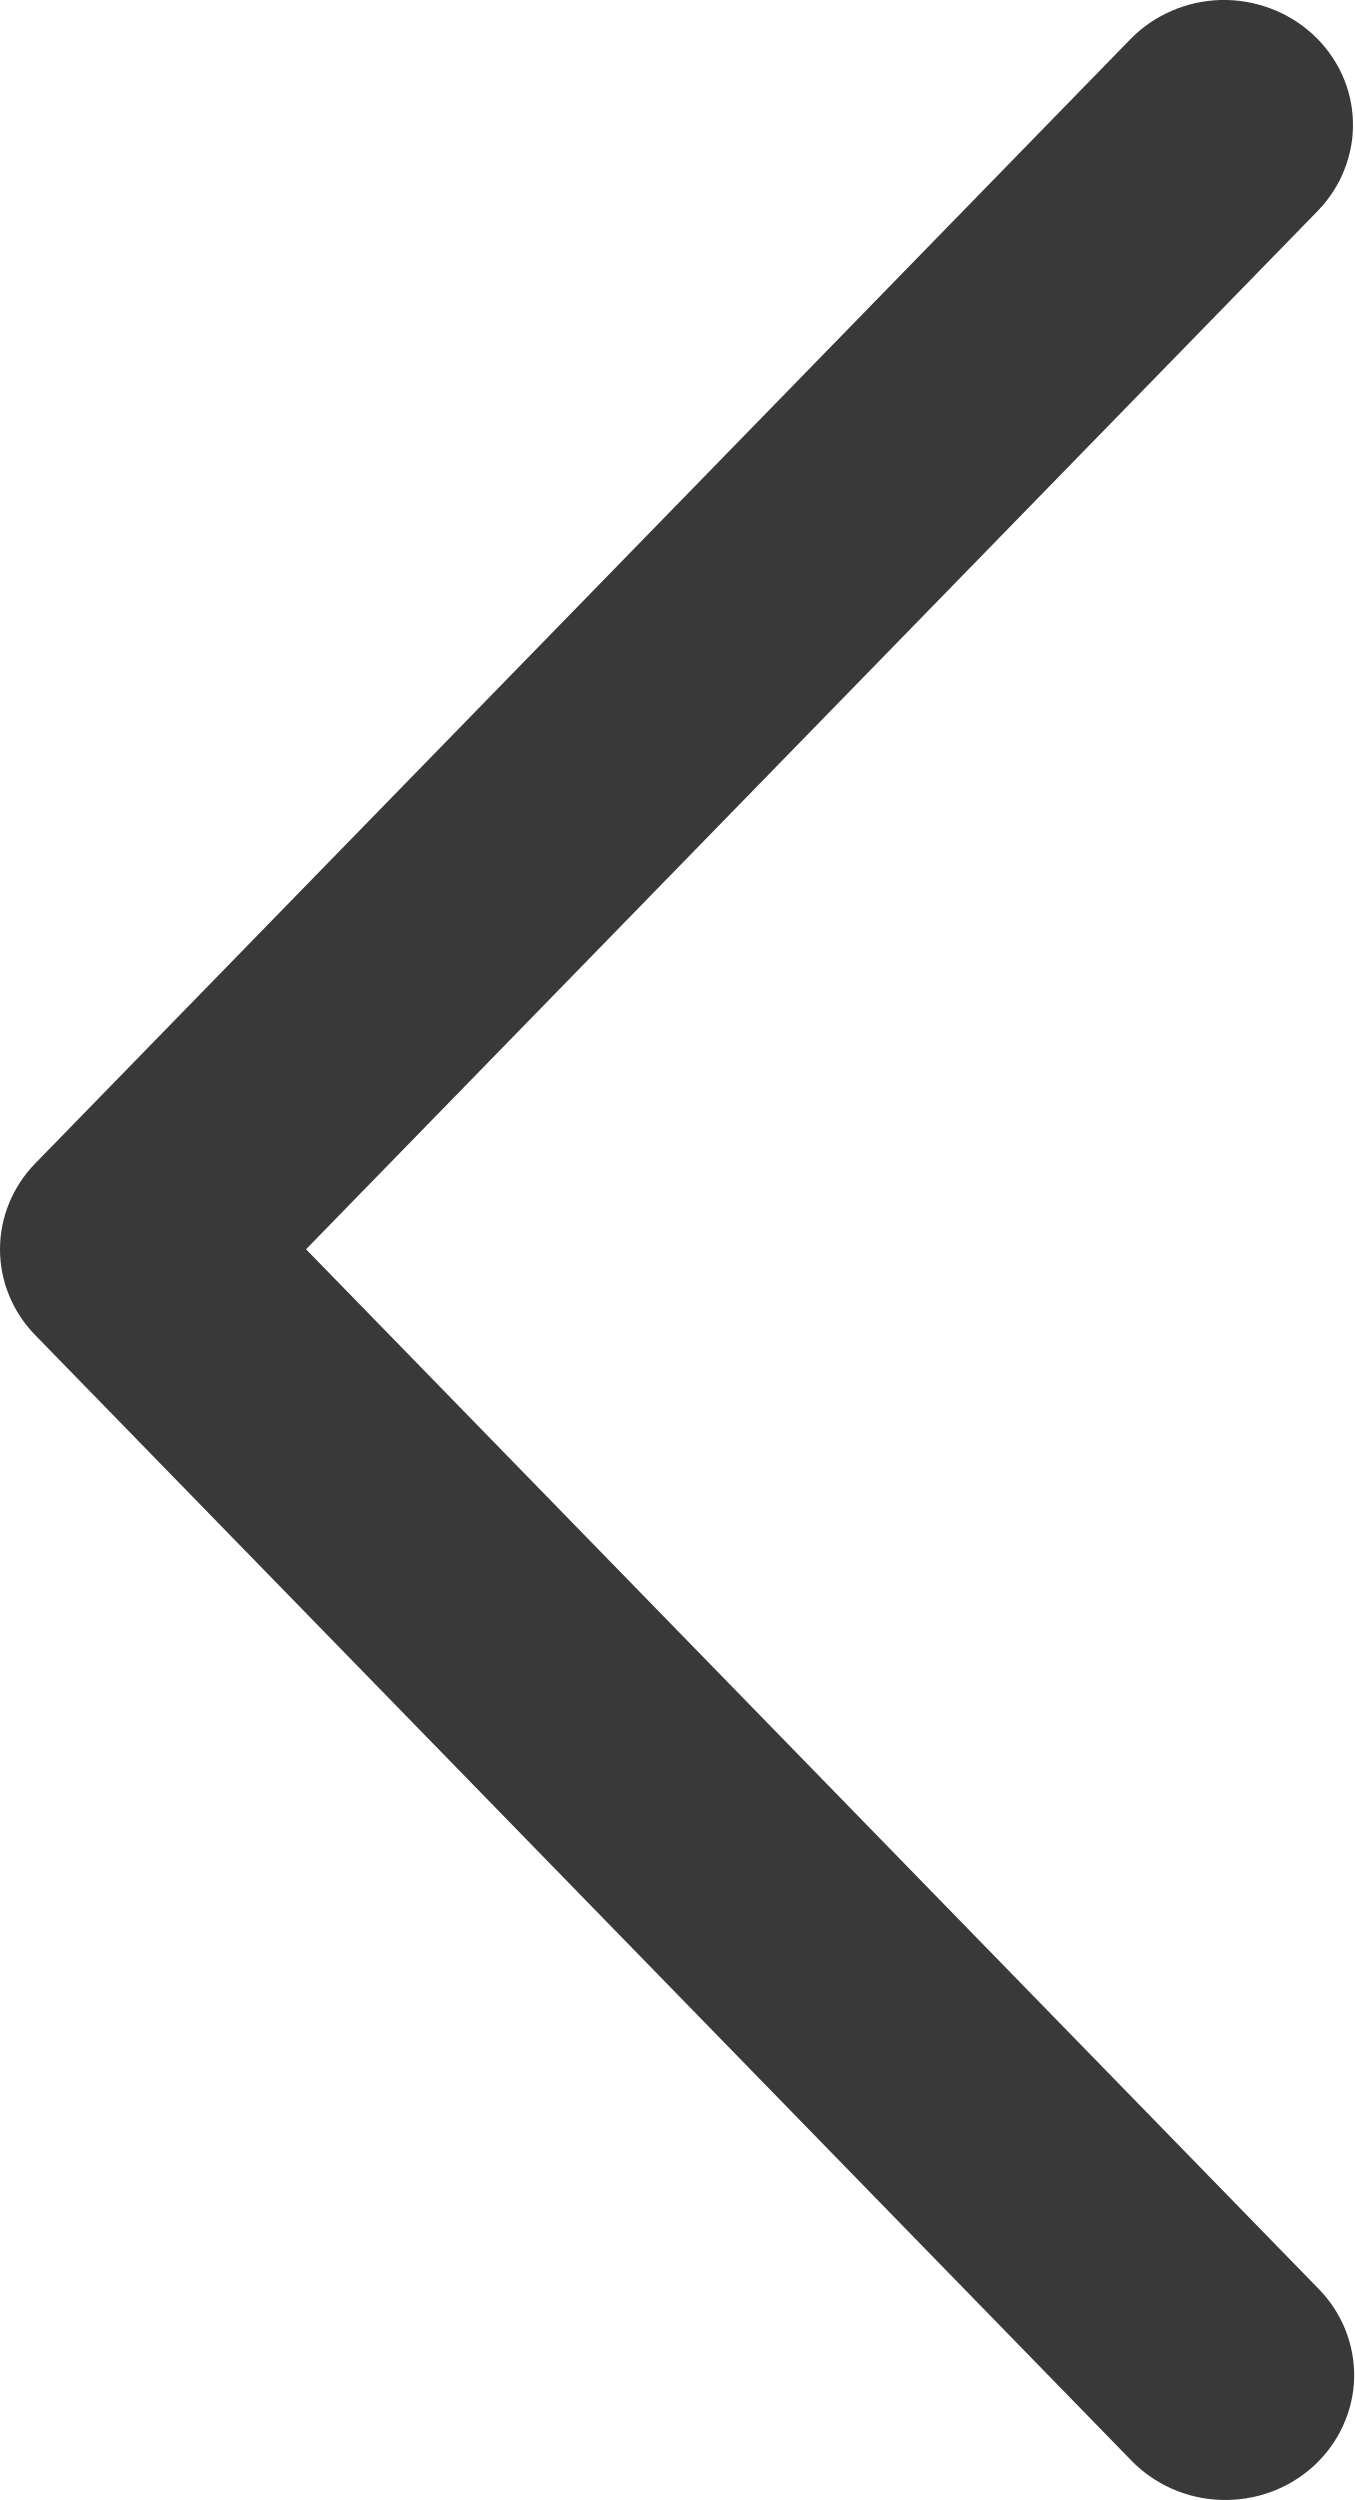
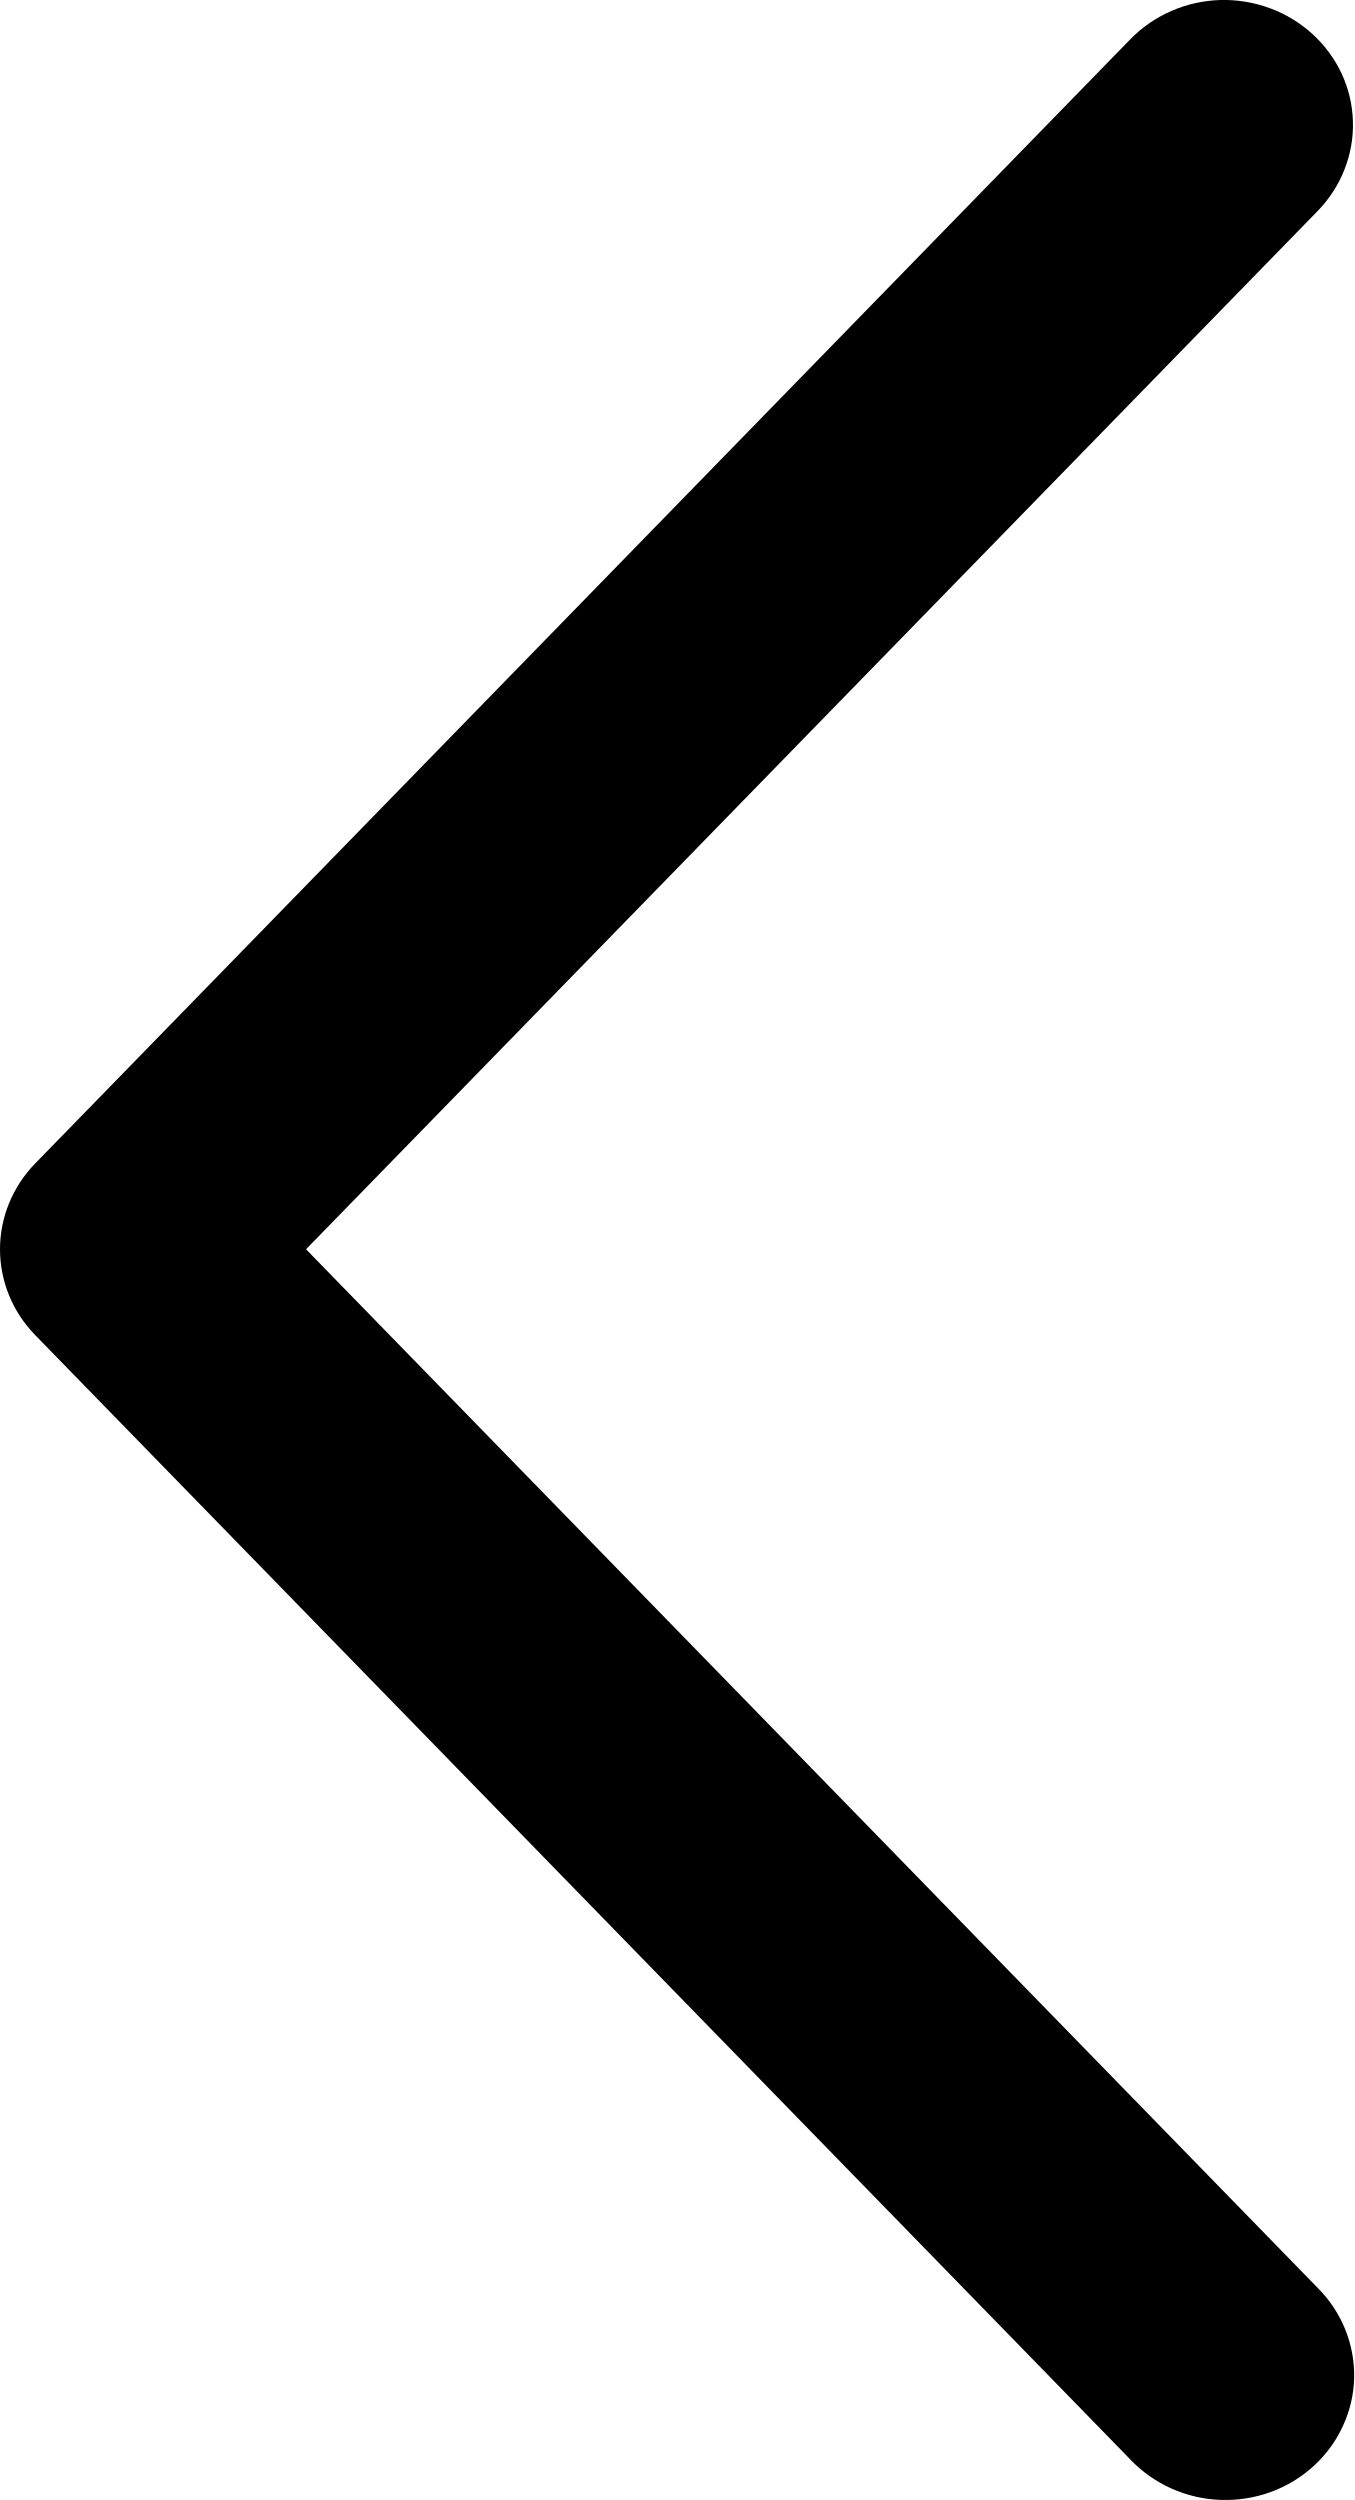
<svg xmlns="http://www.w3.org/2000/svg" viewBox="0 0 13 24" fill="currentColor">
-   <path d="M12.651 2.024C12.762 1.909 12.85 1.774 12.907 1.627C12.965 1.48 12.993 1.323 12.988 1.166C12.984 1.008 12.947 0.853 12.881 0.709C12.814 0.566 12.719 0.436 12.601 0.328C12.483 0.22 12.344 0.135 12.192 0.079C12.04 0.023 11.879 -0.004 11.716 0C11.554 0.005 11.394 0.04 11.246 0.105C11.098 0.169 10.964 0.261 10.852 0.376L0.338 11.169C0.121 11.392 0 11.687 0 11.993C0 12.3 0.121 12.595 0.338 12.817L10.852 23.612C10.963 23.729 11.097 23.823 11.246 23.89C11.394 23.956 11.555 23.994 11.719 23.999C11.883 24.005 12.046 23.979 12.2 23.923C12.353 23.867 12.493 23.782 12.612 23.673C12.731 23.564 12.827 23.433 12.893 23.287C12.96 23.142 12.996 22.986 13 22.827C13.003 22.668 12.974 22.51 12.914 22.362C12.854 22.214 12.765 22.079 12.651 21.965L2.938 11.993L12.651 2.024Z" fill="#393939" />
+   <path d="M12.651 2.024C12.762 1.909 12.85 1.774 12.907 1.627C12.965 1.48 12.993 1.323 12.988 1.166C12.984 1.008 12.947 0.853 12.881 0.709C12.814 0.566 12.719 0.436 12.601 0.328C12.483 0.22 12.344 0.135 12.192 0.079C12.04 0.023 11.879 -0.004 11.716 0C11.554 0.005 11.394 0.04 11.246 0.105C11.098 0.169 10.964 0.261 10.852 0.376L0.338 11.169C0.121 11.392 0 11.687 0 11.993C0 12.3 0.121 12.595 0.338 12.817L10.852 23.612C10.963 23.729 11.097 23.823 11.246 23.89C11.394 23.956 11.555 23.994 11.719 23.999C11.883 24.005 12.046 23.979 12.2 23.923C12.353 23.867 12.493 23.782 12.612 23.673C12.731 23.564 12.827 23.433 12.893 23.287C12.96 23.142 12.996 22.986 13 22.827C13.003 22.668 12.974 22.51 12.914 22.362C12.854 22.214 12.765 22.079 12.651 21.965L2.938 11.993L12.651 2.024Z" fill="currentColor" />
</svg>
